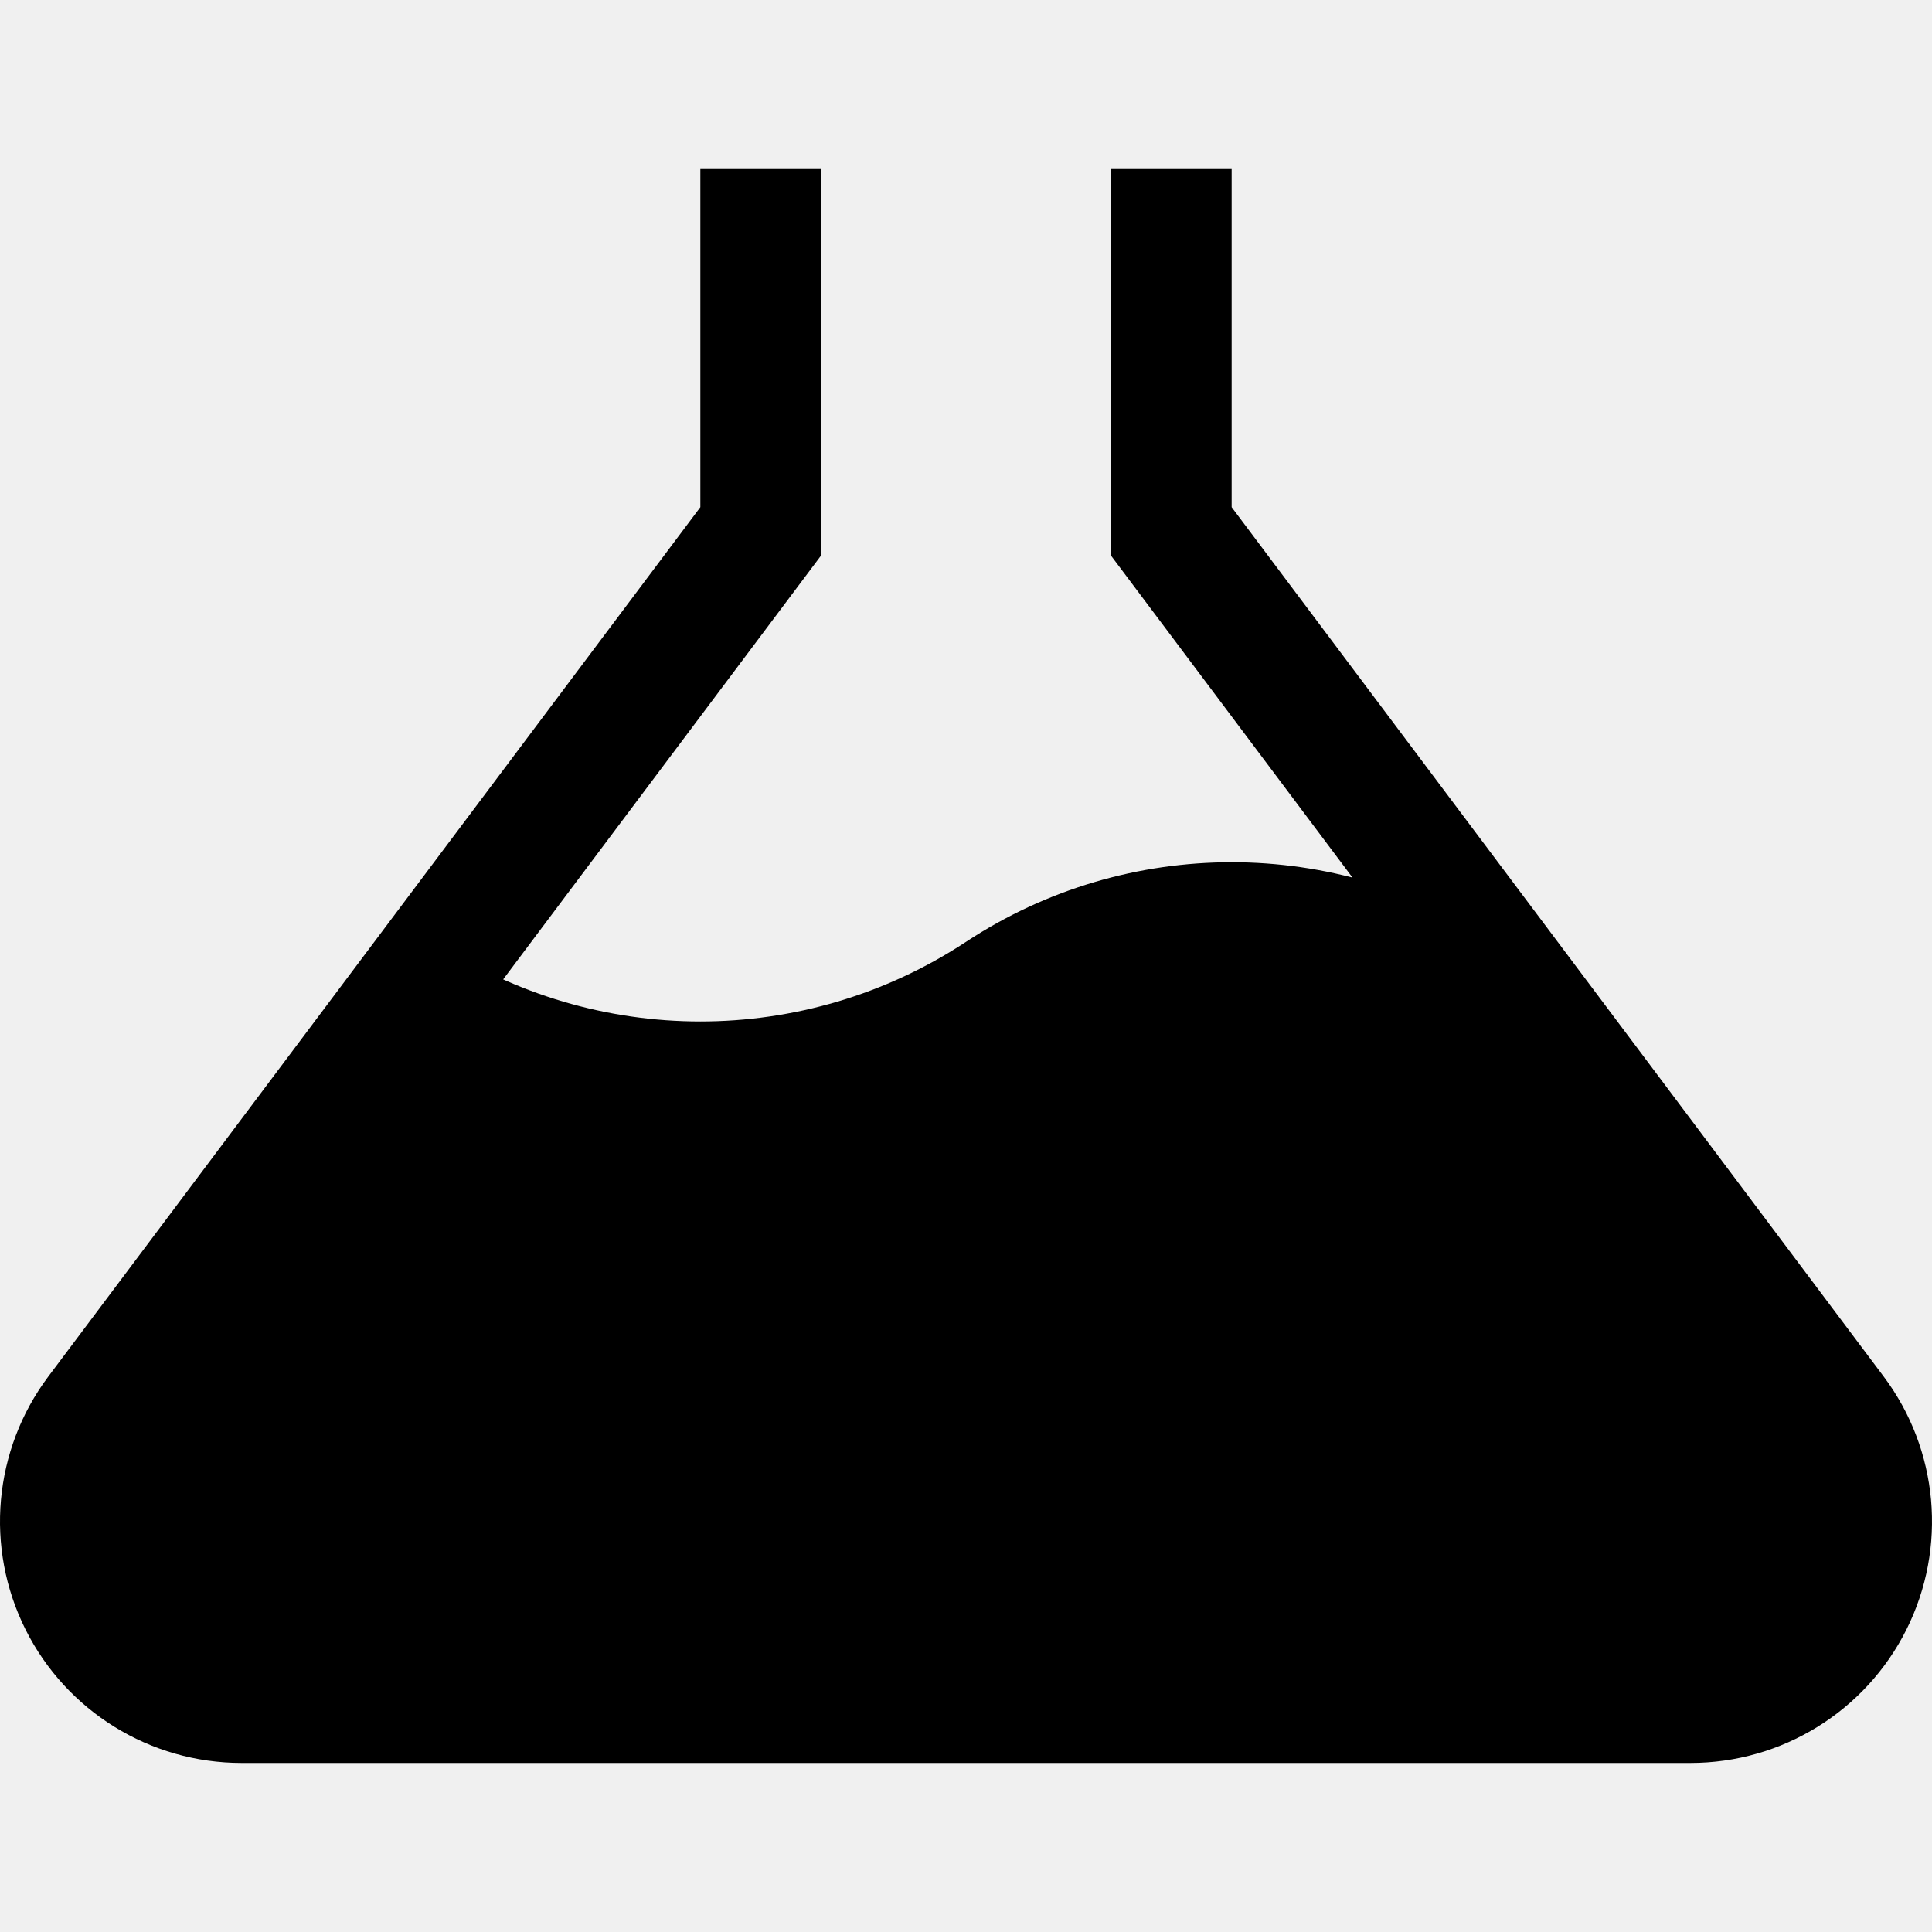
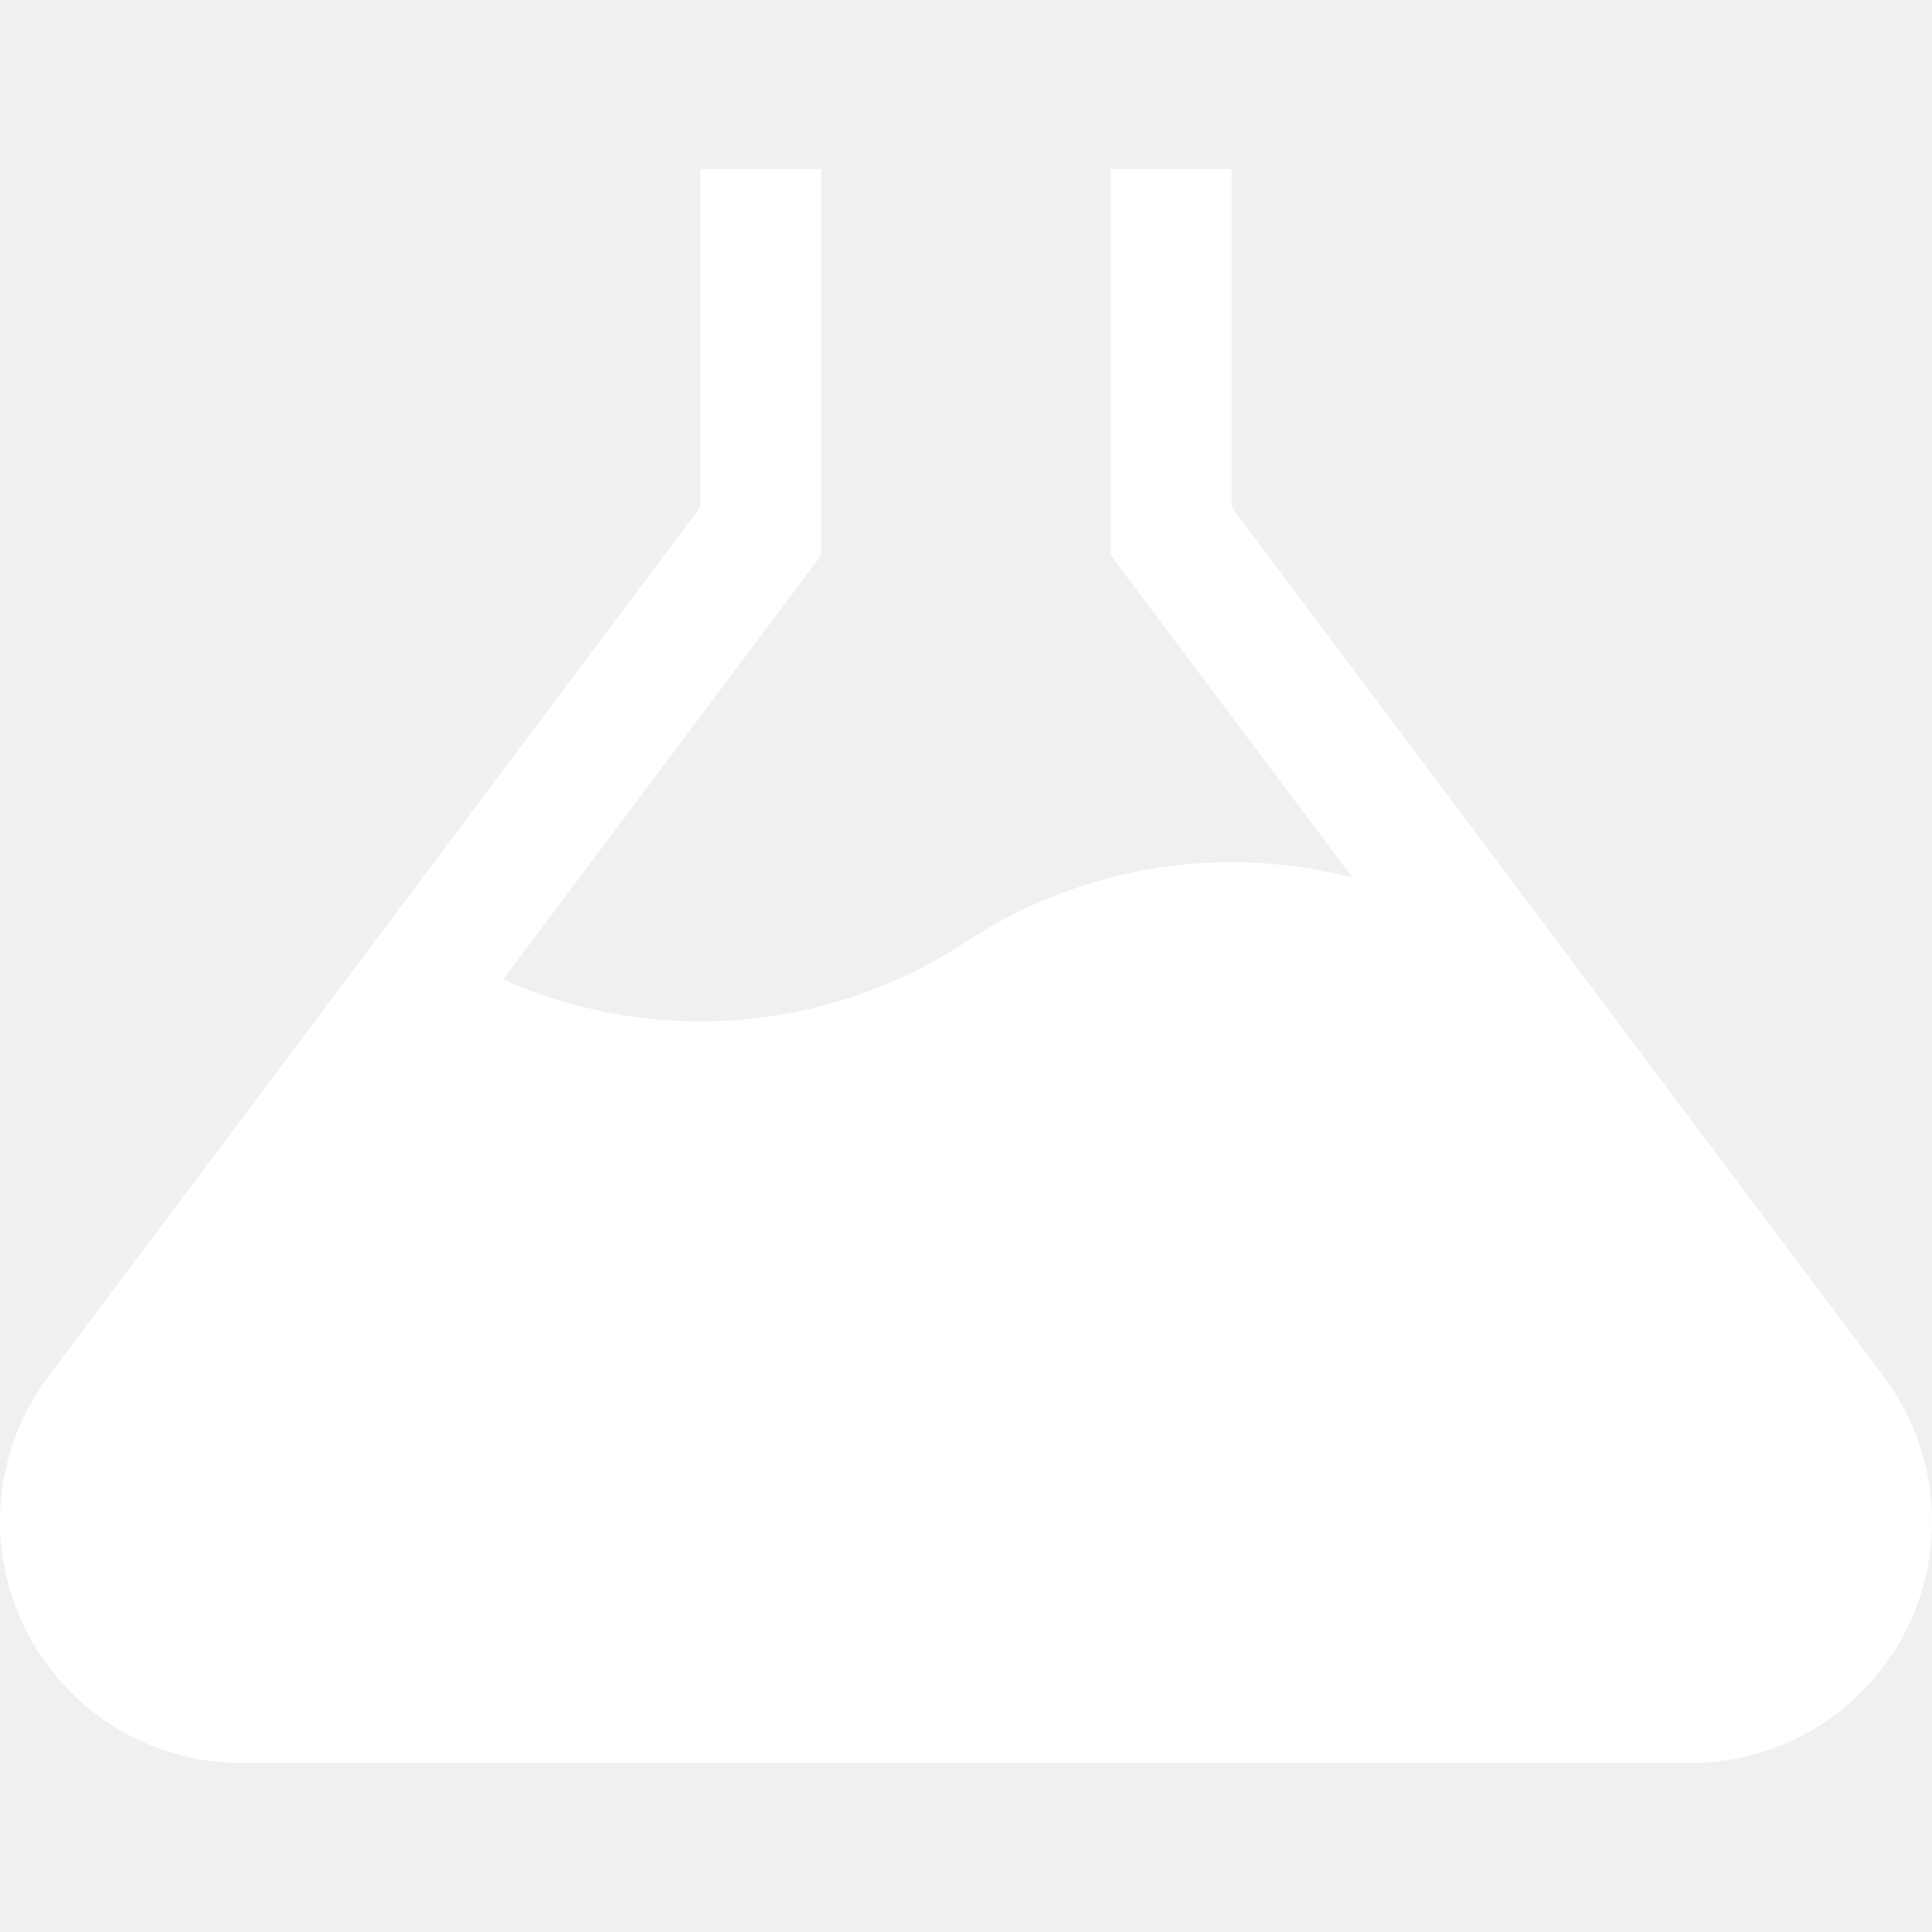
<svg xmlns="http://www.w3.org/2000/svg" viewBox="9.6427e-8 0.7 8 8">
-   <path d="M 0.2 6.4 A 1 1 0 0 0 1 8 L 7 8 A 1 1 0 0 0 7.8 6.4 L 5.1 2.8 L 5.1 1.4 L 4.6 1.4 L 4.6 3 L 7.3 6.6 L 0.7 6.6 L 3.4 3 L 3.4 1.4 L 2.9 1.4 L 2.9 2.8 L 0.2 6.4 M 6.2 4.6 A 2 2 0 0 0 4 4.6 A 2 2 0 0 1 1.8 4.6 L 0.5 6.7 L 7.5 6.7 L 6.2 4.6" fill="#000" />
+   <path d="M 0.2 6.4 A 1 1 0 0 0 1 8 L 7 8 A 1 1 0 0 0 7.8 6.4 L 5.1 2.8 L 5.1 1.4 L 4.6 1.4 L 4.6 3 L 7.3 6.6 L 0.7 6.6 L 3.4 3 L 3.4 1.4 L 2.9 1.4 L 2.9 2.8 L 0.2 6.4 M 6.2 4.6 A 2 2 0 0 0 4 4.6 A 2 2 0 0 1 1.8 4.6 L 0.5 6.7 L 7.5 6.7 L 6.2 4.6" fill="#fff" />
</svg>
